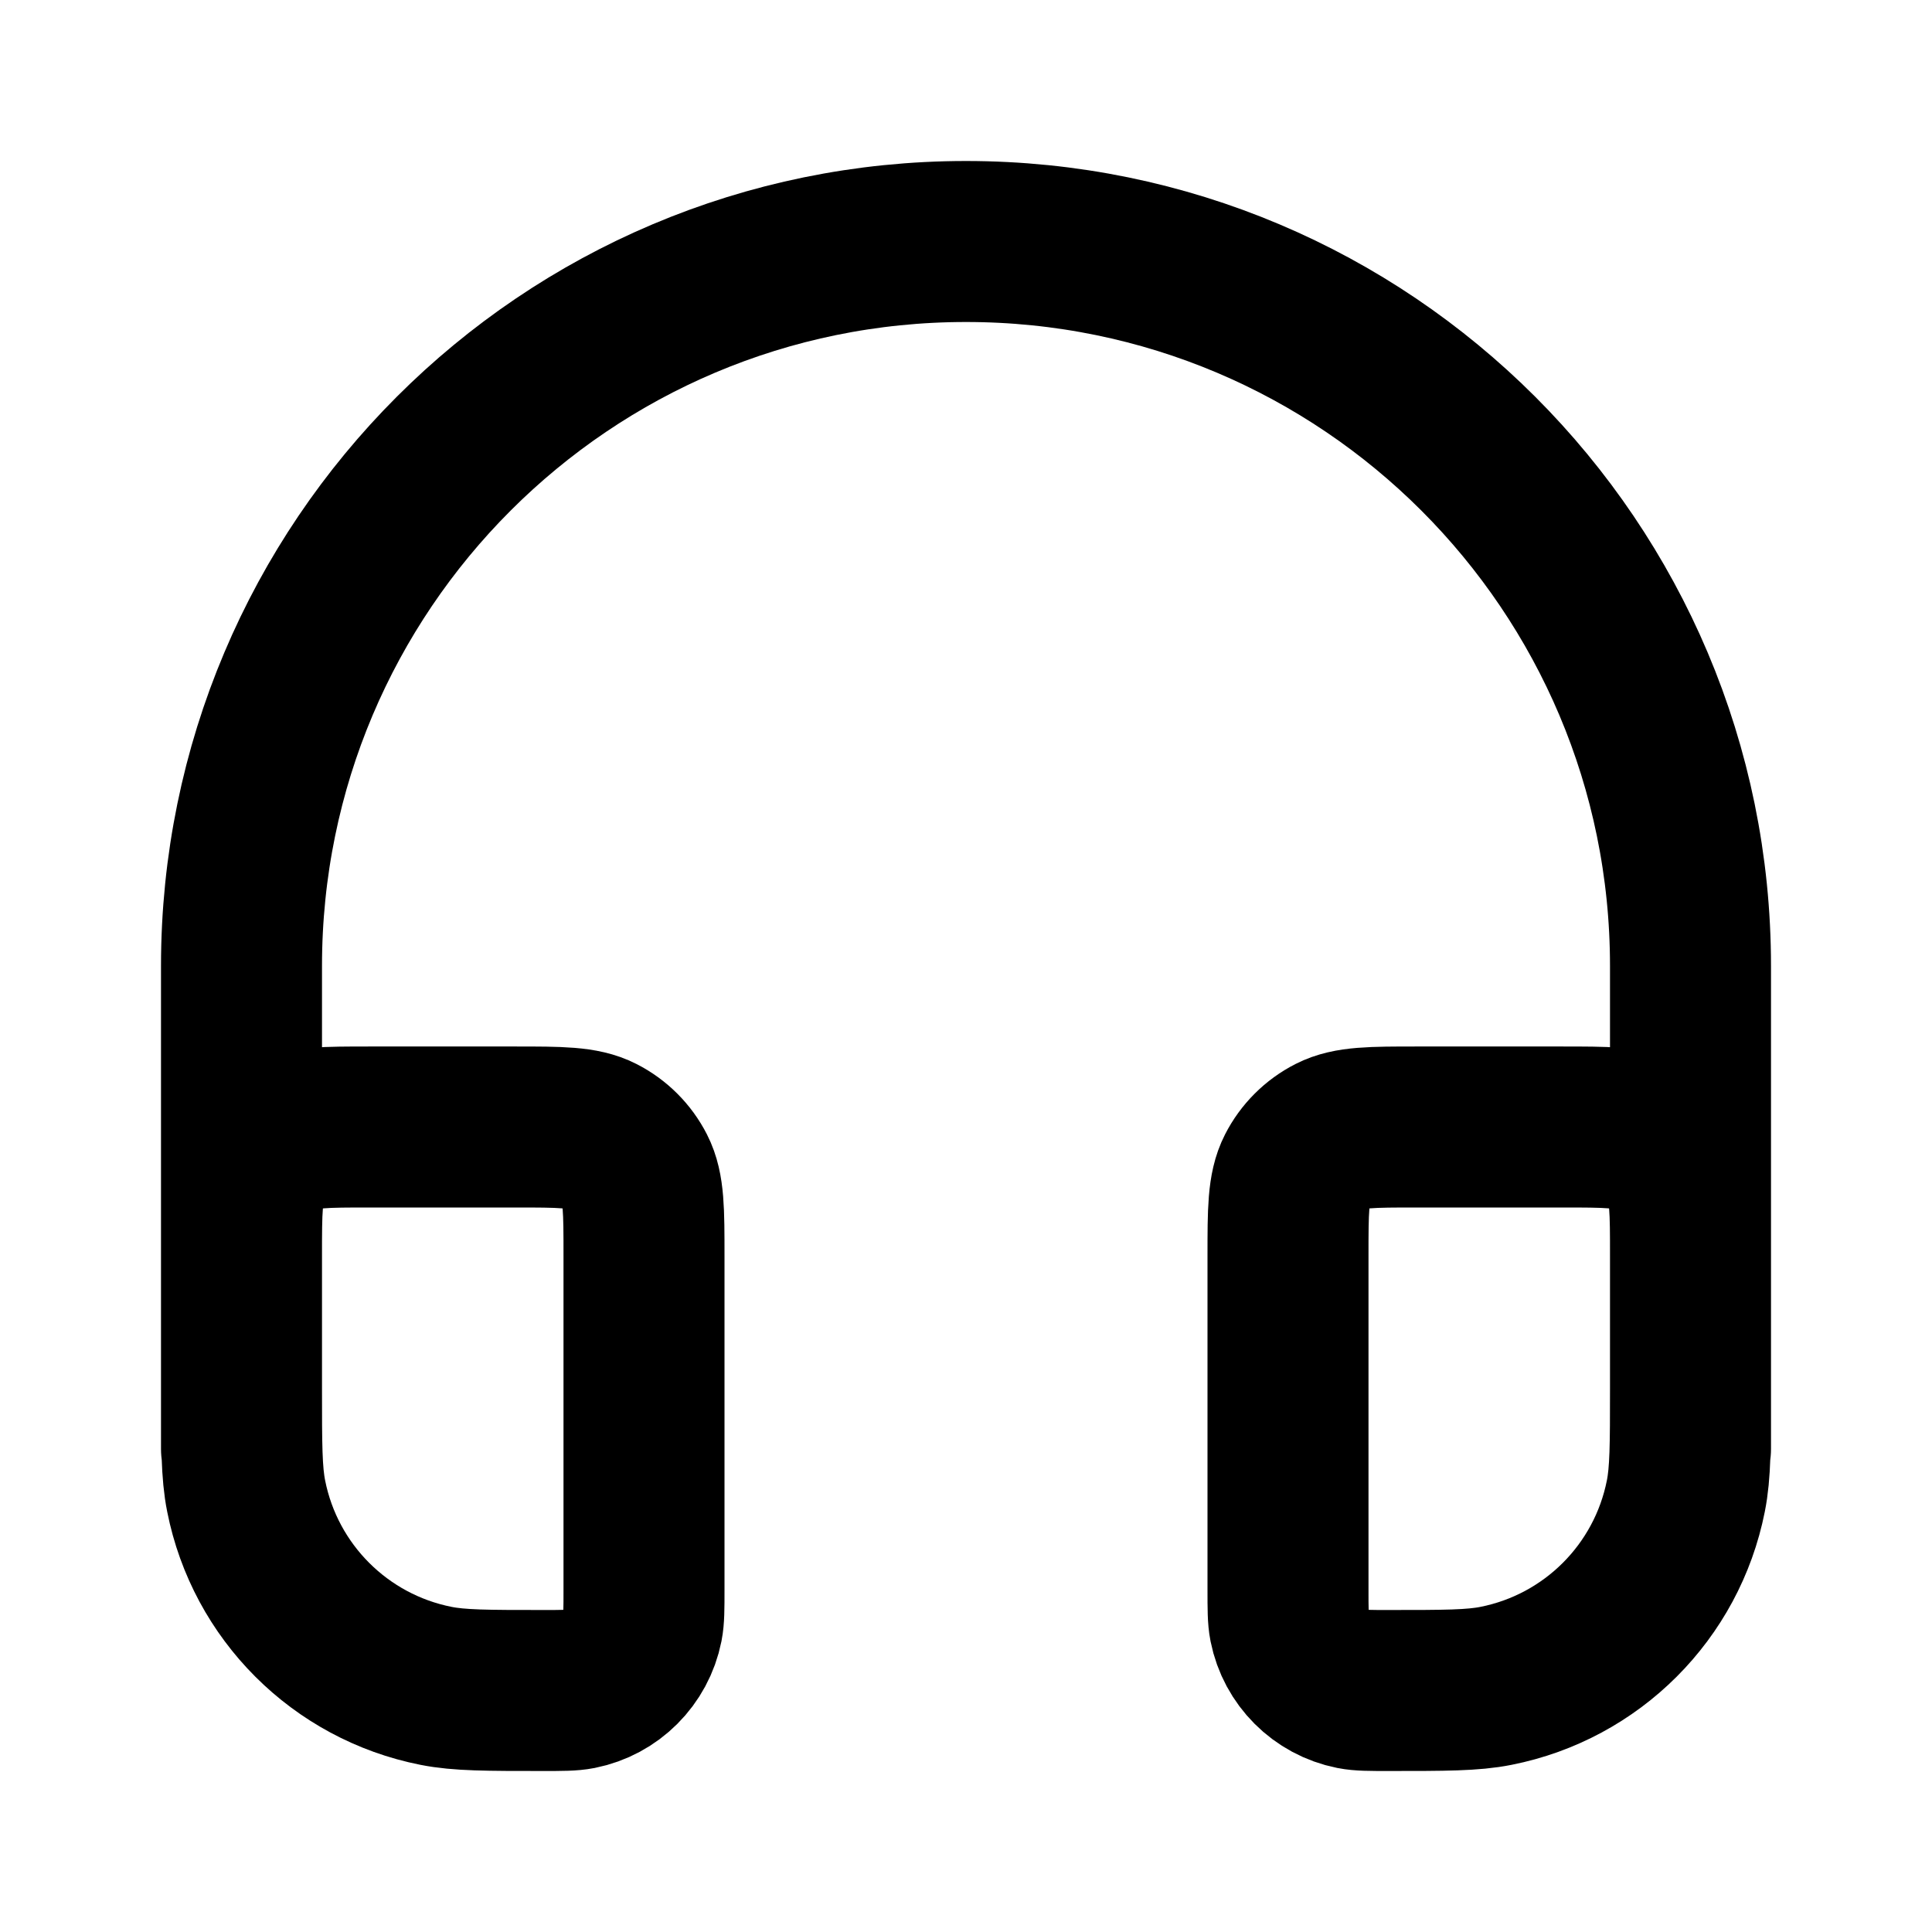
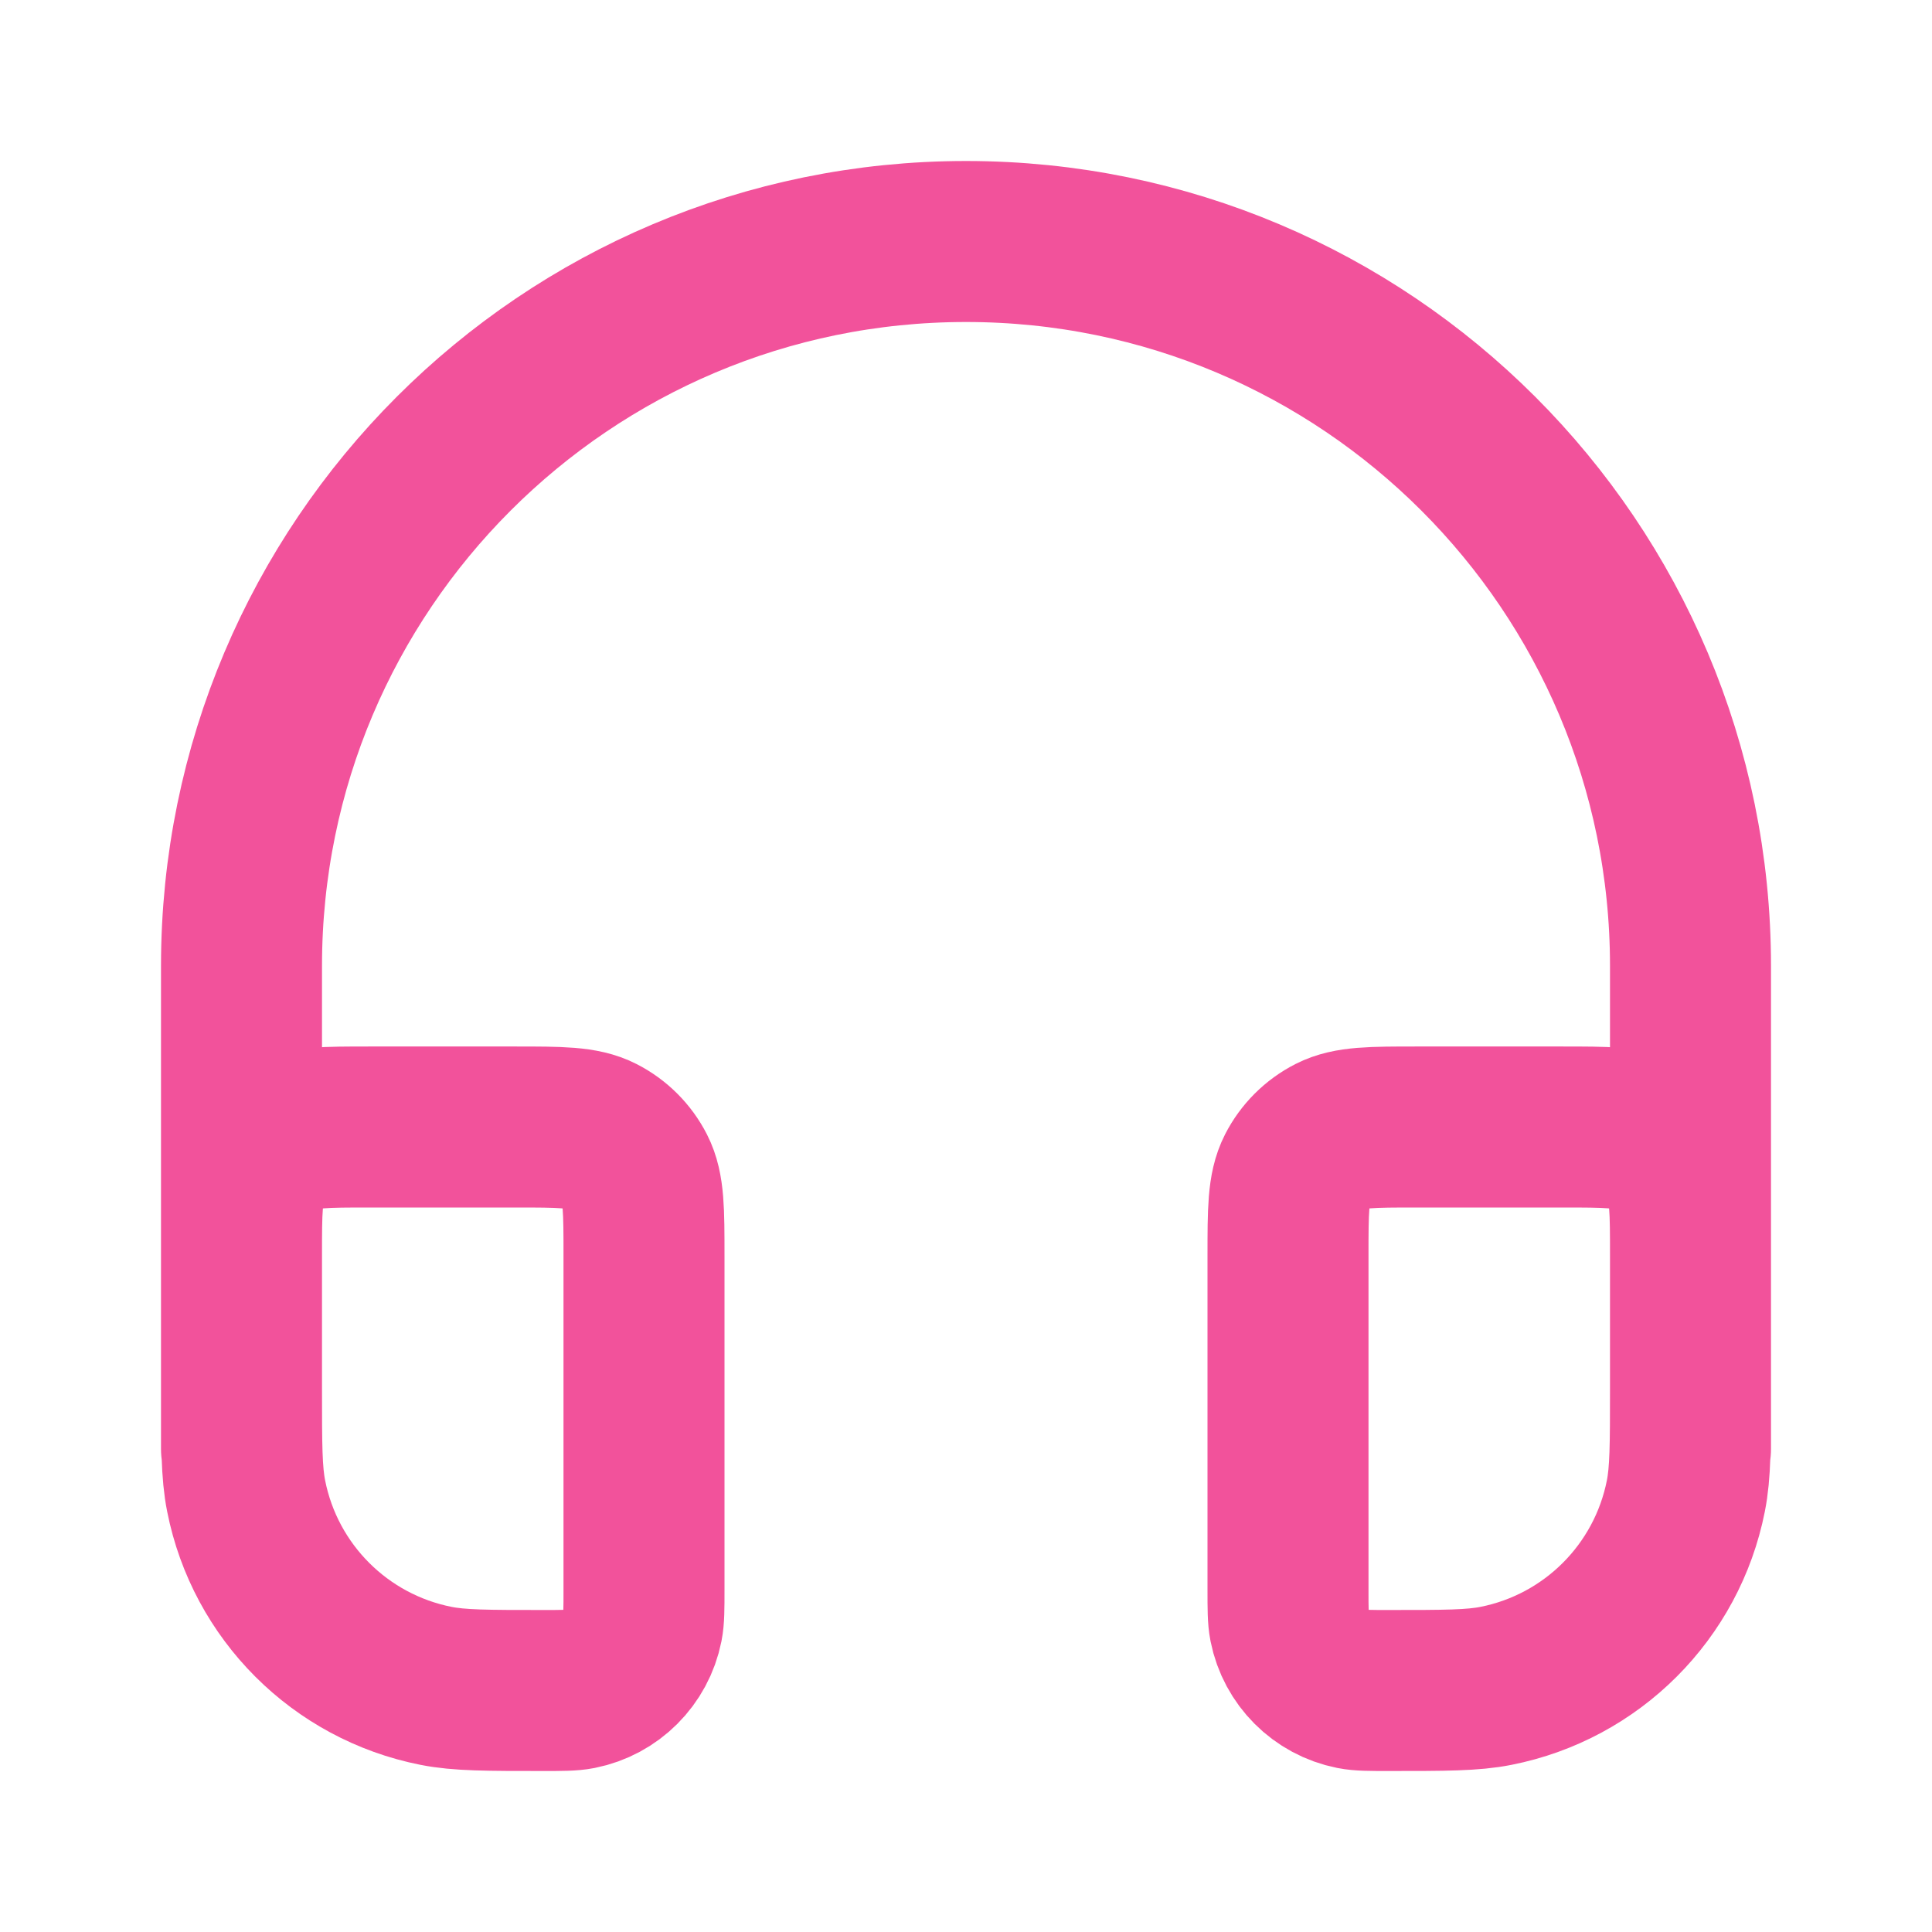
<svg xmlns="http://www.w3.org/2000/svg" width="800px" height="800px" viewBox="0 0 24 24" fill="none">
-   <path d="M21 18V12C21 7.029 16.971 3 12 3C7.029 3 3 7.029 3 12V18M6.75 21C6.053 21 5.705 21 5.415 20.942C4.225 20.706 3.294 19.775 3.058 18.585C3 18.296 3 17.947 3 17.25V15.6C3 15.04 3 14.76 3.109 14.546C3.205 14.358 3.358 14.205 3.546 14.109C3.76 14 4.04 14 4.6 14H6.4C6.96 14 7.24 14 7.454 14.109C7.642 14.205 7.795 14.358 7.891 14.546C8 14.76 8 15.04 8 15.6V19.75C8 19.982 8 20.099 7.981 20.195C7.902 20.592 7.592 20.902 7.195 20.981C7.098 21 6.982 21 6.75 21ZM17.25 21C17.018 21 16.901 21 16.805 20.981C16.408 20.902 16.098 20.592 16.019 20.195C16 20.099 16 19.982 16 19.75V15.6C16 15.04 16 14.76 16.109 14.546C16.205 14.358 16.358 14.205 16.546 14.109C16.76 14 17.04 14 17.6 14H19.4C19.96 14 20.24 14 20.454 14.109C20.642 14.205 20.795 14.358 20.891 14.546C21 14.76 21 15.04 21 15.6V17.25C21 17.947 21 18.296 20.942 18.585C20.706 19.775 19.775 20.706 18.585 20.942C18.296 21 17.947 21 17.25 21Z" stroke="#000000" stroke-width="2" stroke-linecap="round" stroke-linejoin="round" />
+   <path d="M21 18V12C21 7.029 16.971 3 12 3C7.029 3 3 7.029 3 12V18M6.75 21C6.053 21 5.705 21 5.415 20.942C4.225 20.706 3.294 19.775 3.058 18.585C3 18.296 3 17.947 3 17.25V15.6C3 15.04 3 14.76 3.109 14.546C3.205 14.358 3.358 14.205 3.546 14.109C3.76 14 4.04 14 4.6 14H6.4C6.96 14 7.24 14 7.454 14.109C7.642 14.205 7.795 14.358 7.891 14.546C8 14.76 8 15.04 8 15.6V19.75C8 19.982 8 20.099 7.981 20.195C7.902 20.592 7.592 20.902 7.195 20.981C7.098 21 6.982 21 6.75 21ZM17.25 21C17.018 21 16.901 21 16.805 20.981C16.408 20.902 16.098 20.592 16.019 20.195C16 20.099 16 19.982 16 19.75V15.6C16 15.04 16 14.76 16.109 14.546C16.205 14.358 16.358 14.205 16.546 14.109C16.76 14 17.04 14 17.6 14H19.4C19.96 14 20.24 14 20.454 14.109C20.642 14.205 20.795 14.358 20.891 14.546C21 14.76 21 15.04 21 15.6V17.25C21 17.947 21 18.296 20.942 18.585C20.706 19.775 19.775 20.706 18.585 20.942C18.296 21 17.947 21 17.25 21Z" stroke="#f2529b" stroke-width="2" stroke-linecap="round" stroke-linejoin="round" />
</svg>
